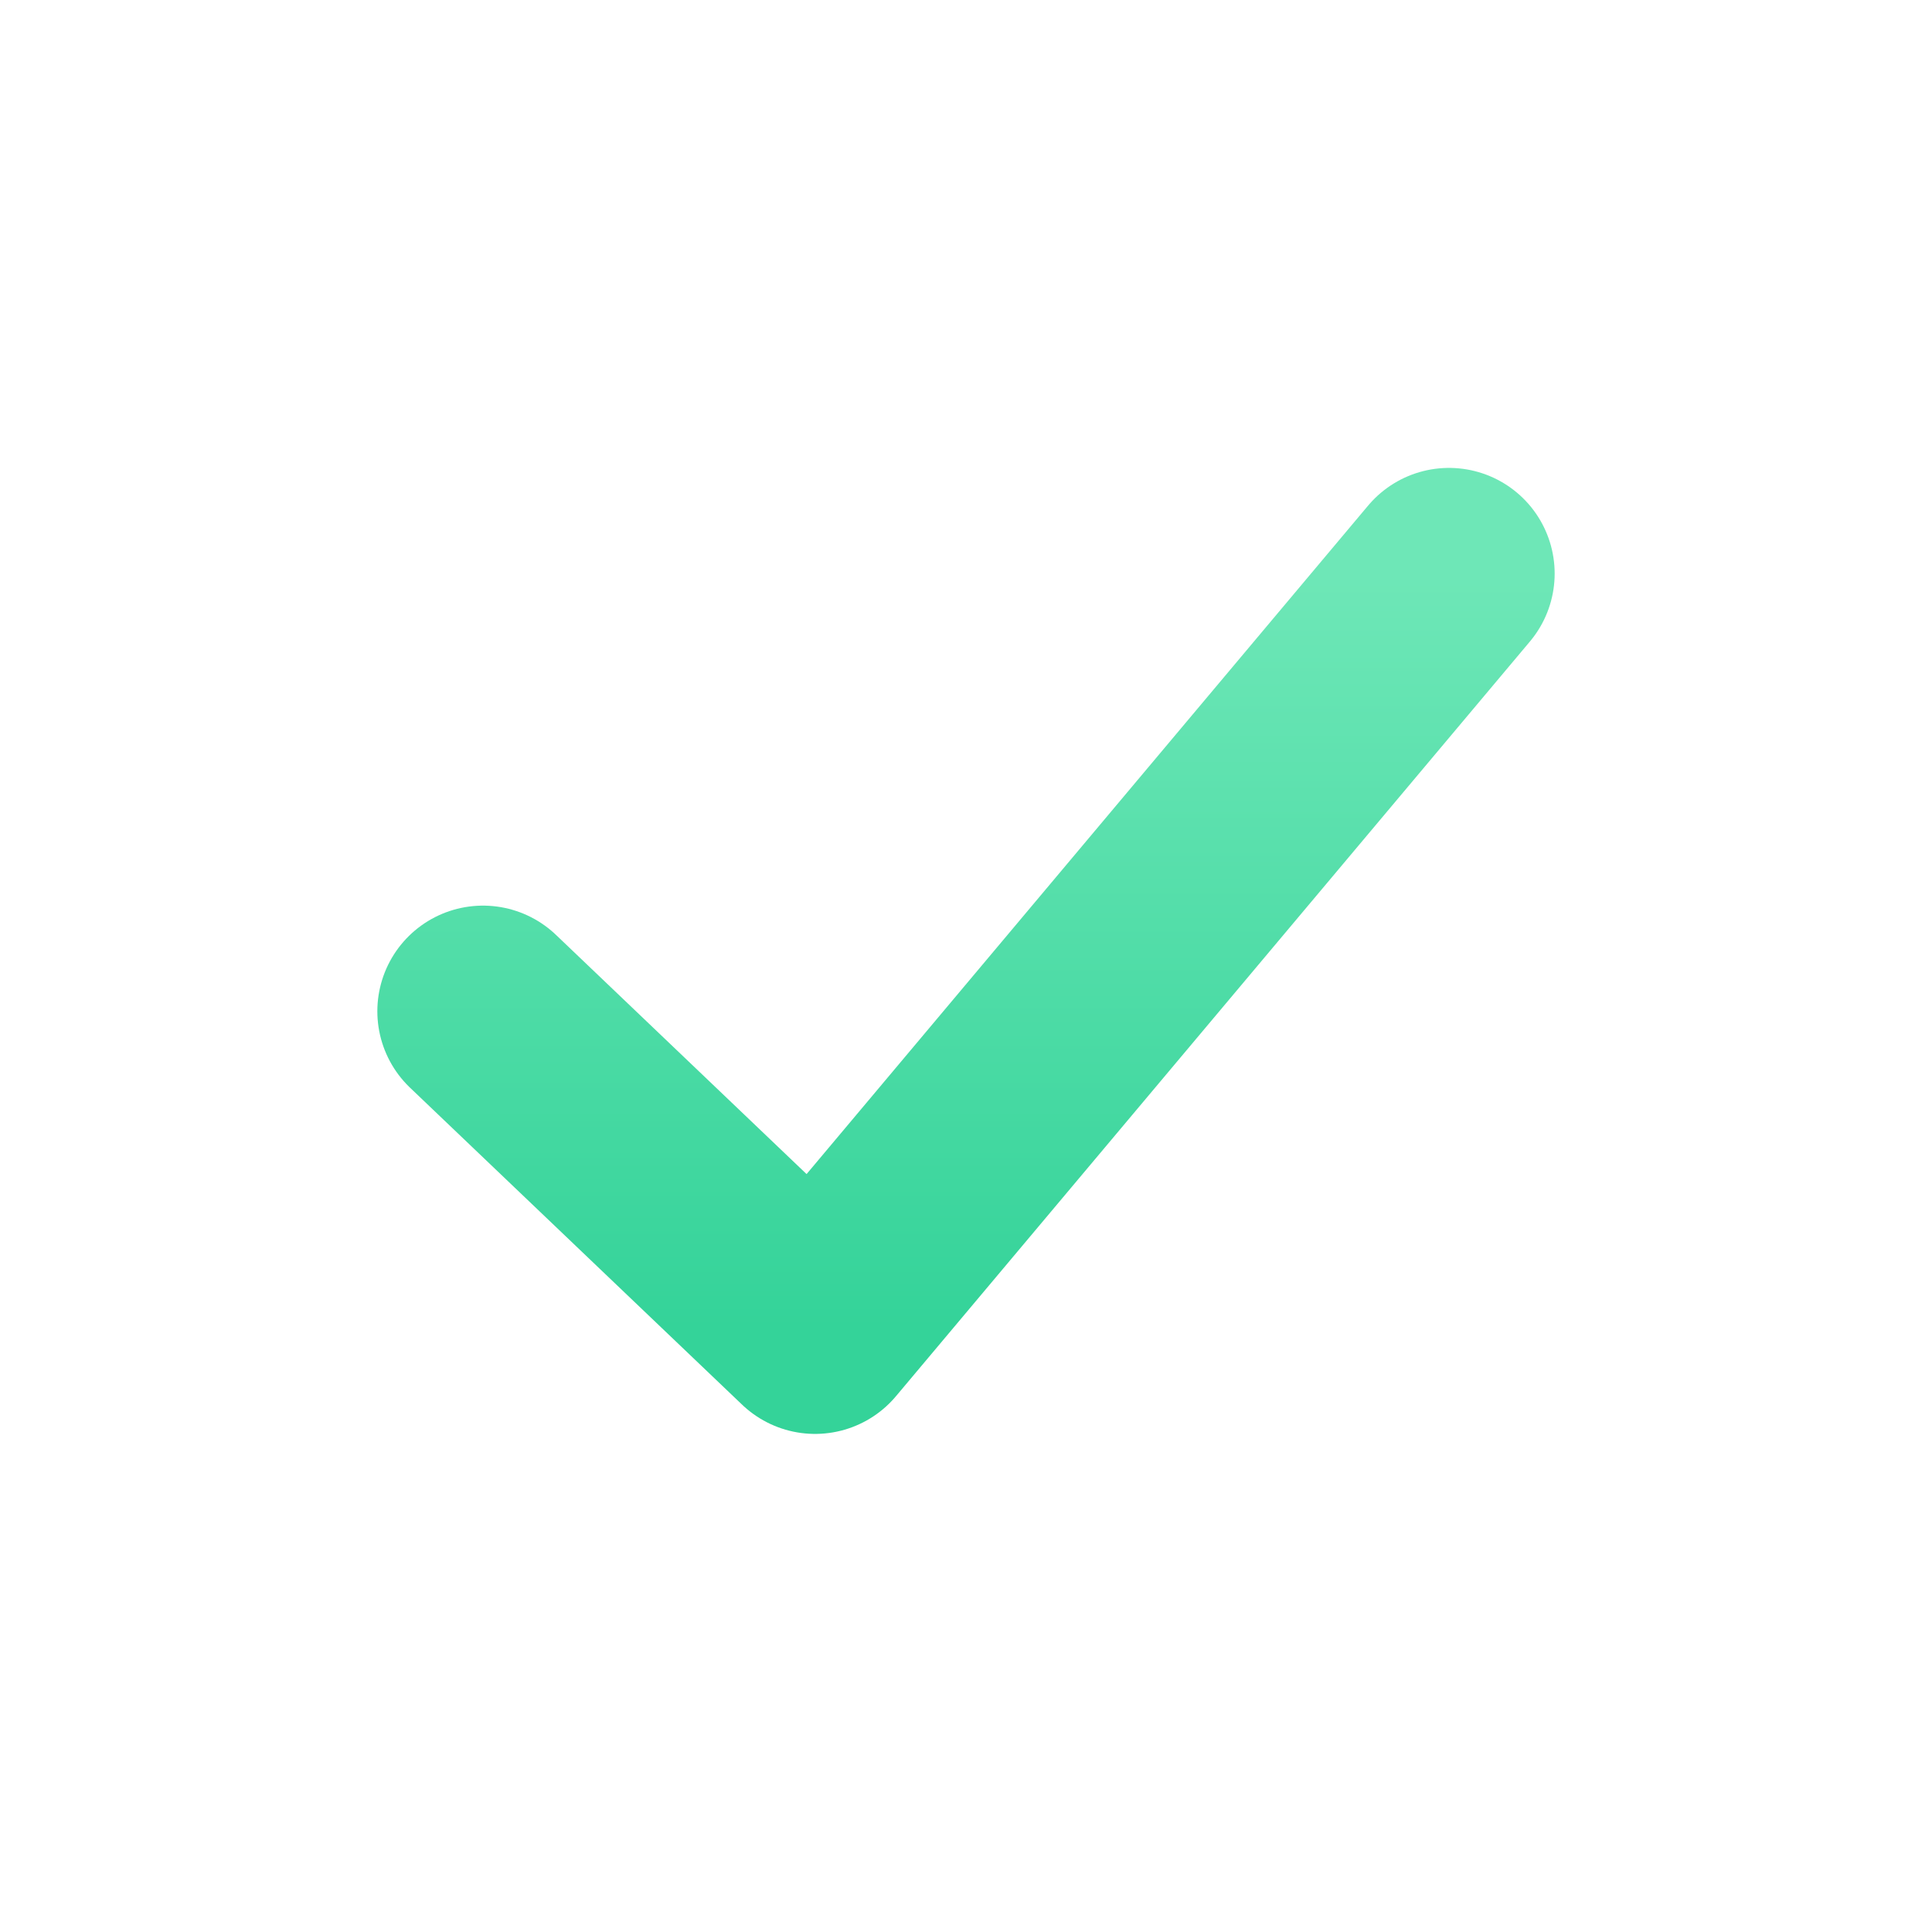
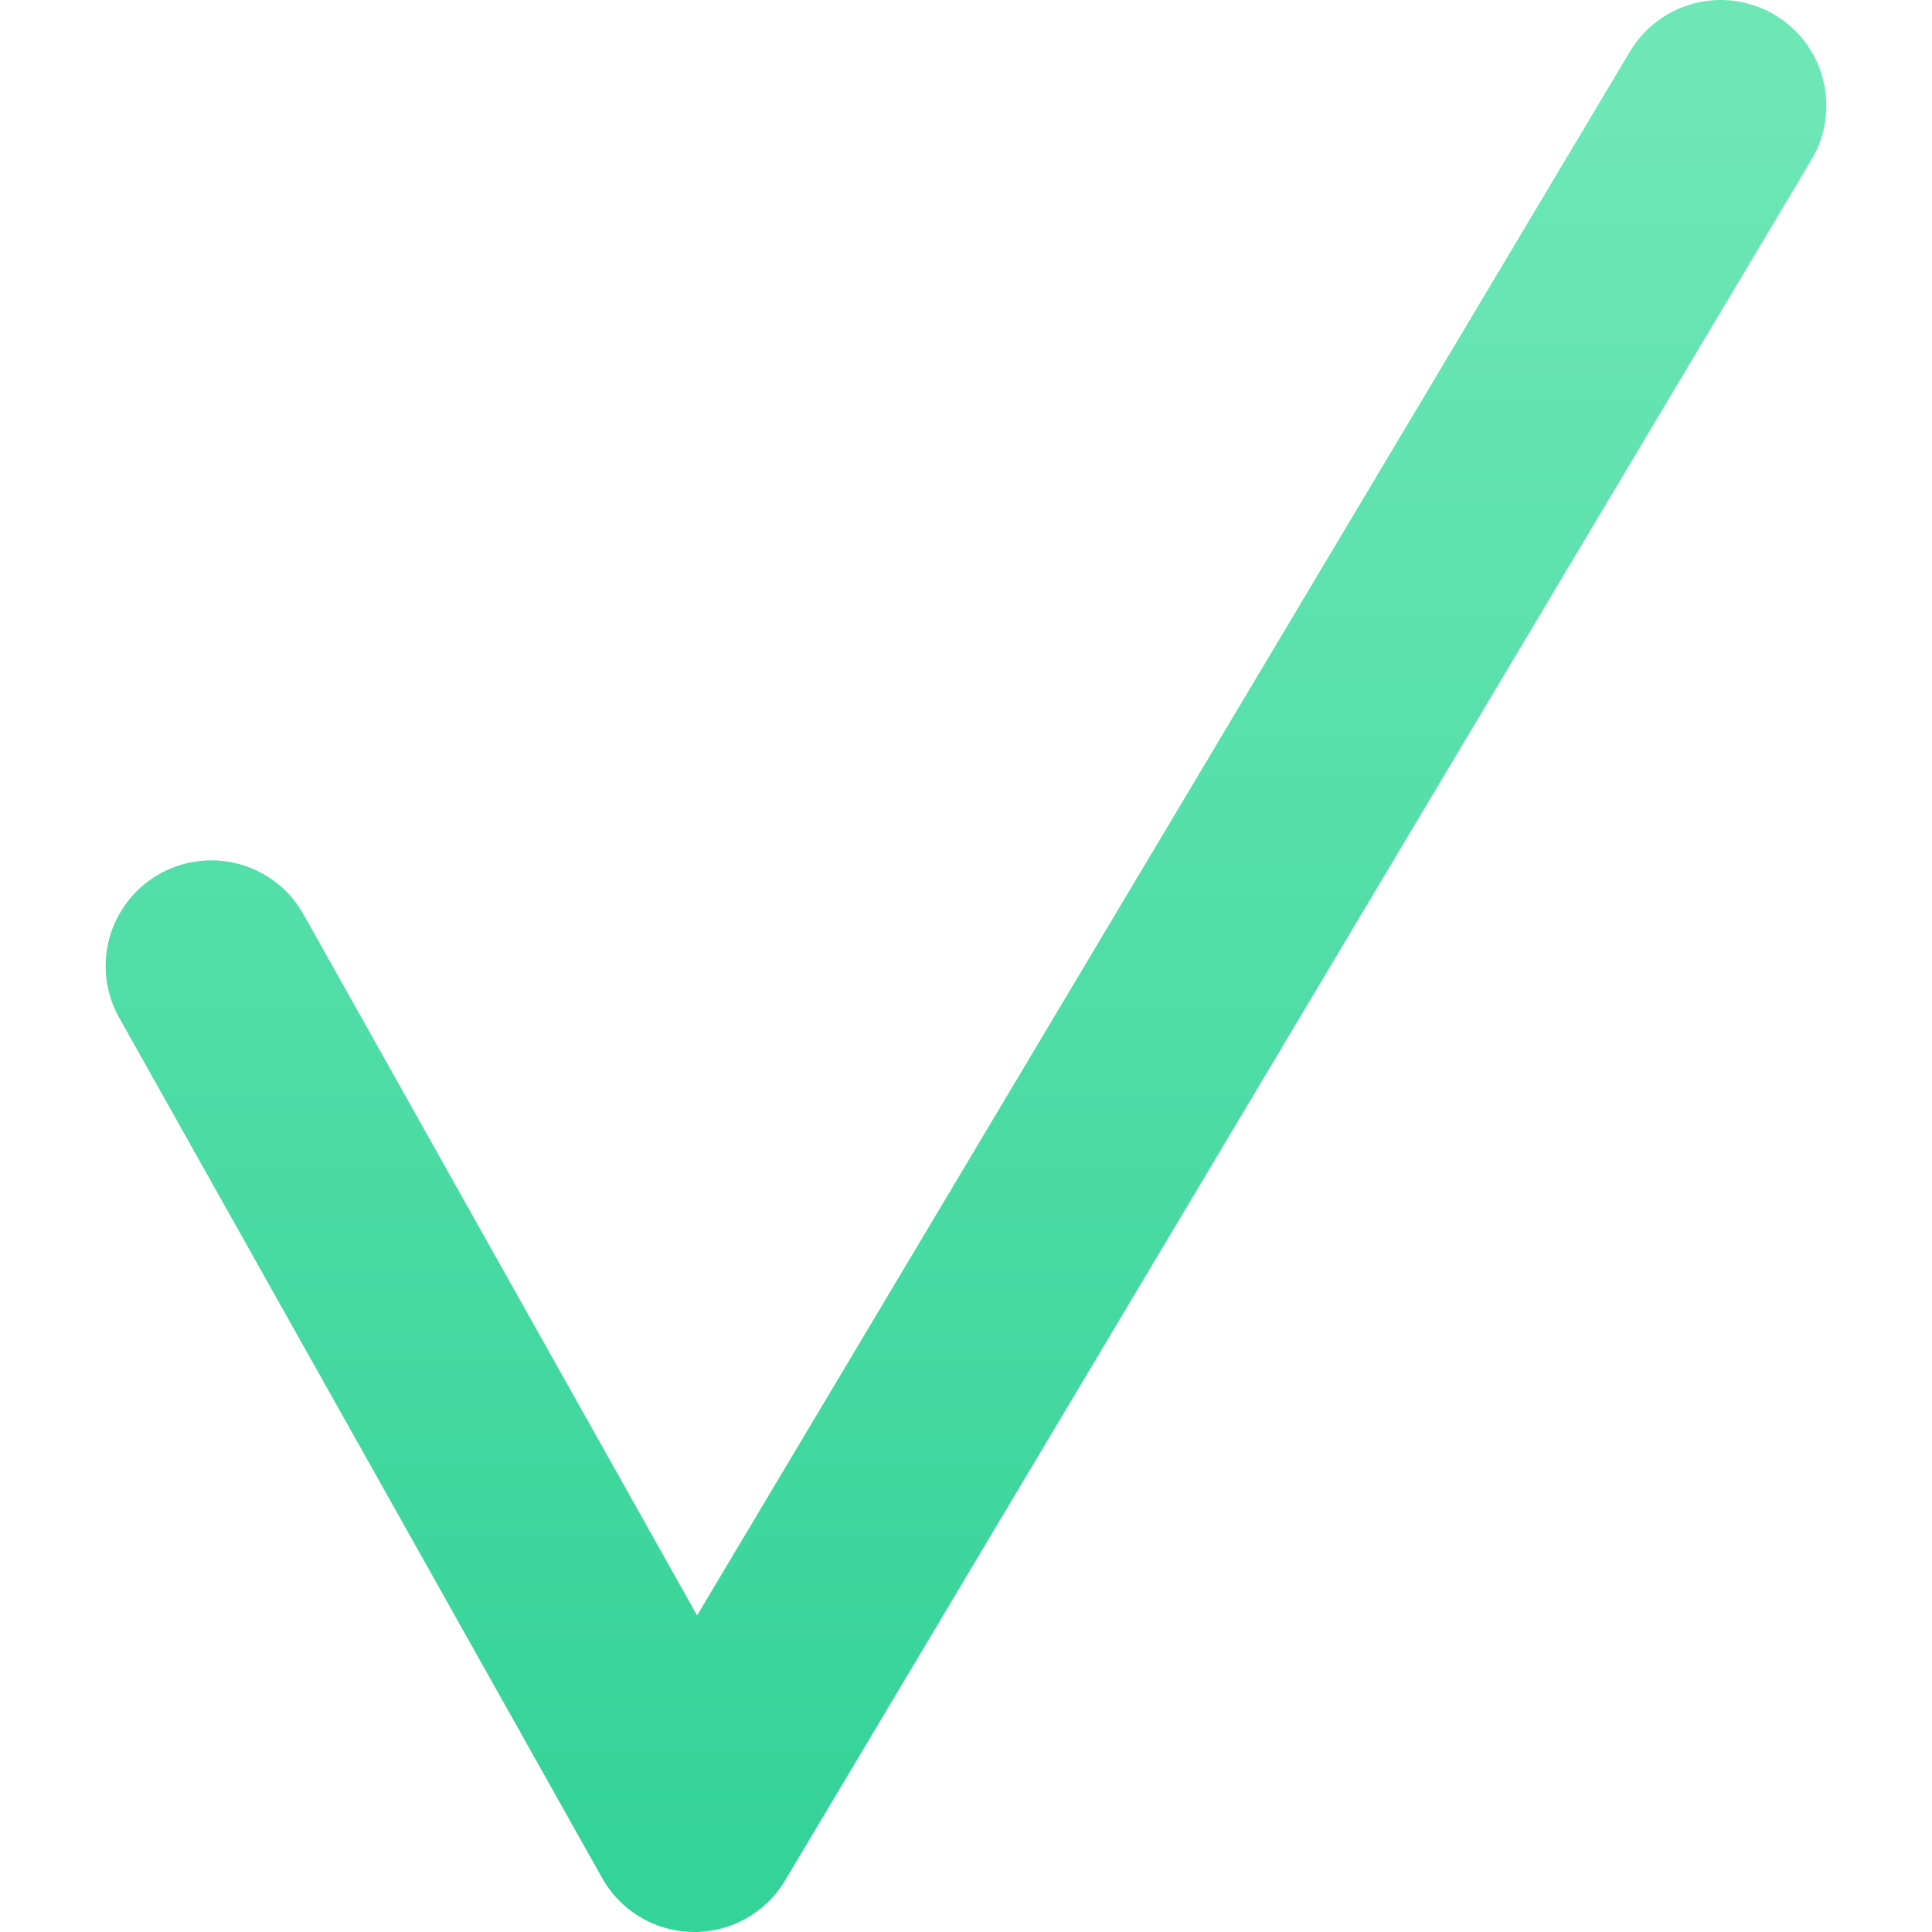
<svg xmlns="http://www.w3.org/2000/svg" viewBox="0 0 64 64">
  <defs>
    <linearGradient id="check" x1="0" y1="0" x2="0" y2="1">
      <stop offset="0%" stop-color="#6ee7b7" />
      <stop offset="100%" stop-color="#34d399" />
    </linearGradient>
  </defs>
-   <path d="M16 33.5 L27 44 L48 19" fill="none" stroke="url(#check)" stroke-width="7" stroke-linecap="round" stroke-linejoin="round" />
+   <path d="M7 32 L23 60.5 L57 3.5" fill="none" stroke="url(#check)" stroke-width="7" stroke-linecap="round" stroke-linejoin="round" />
</svg>
